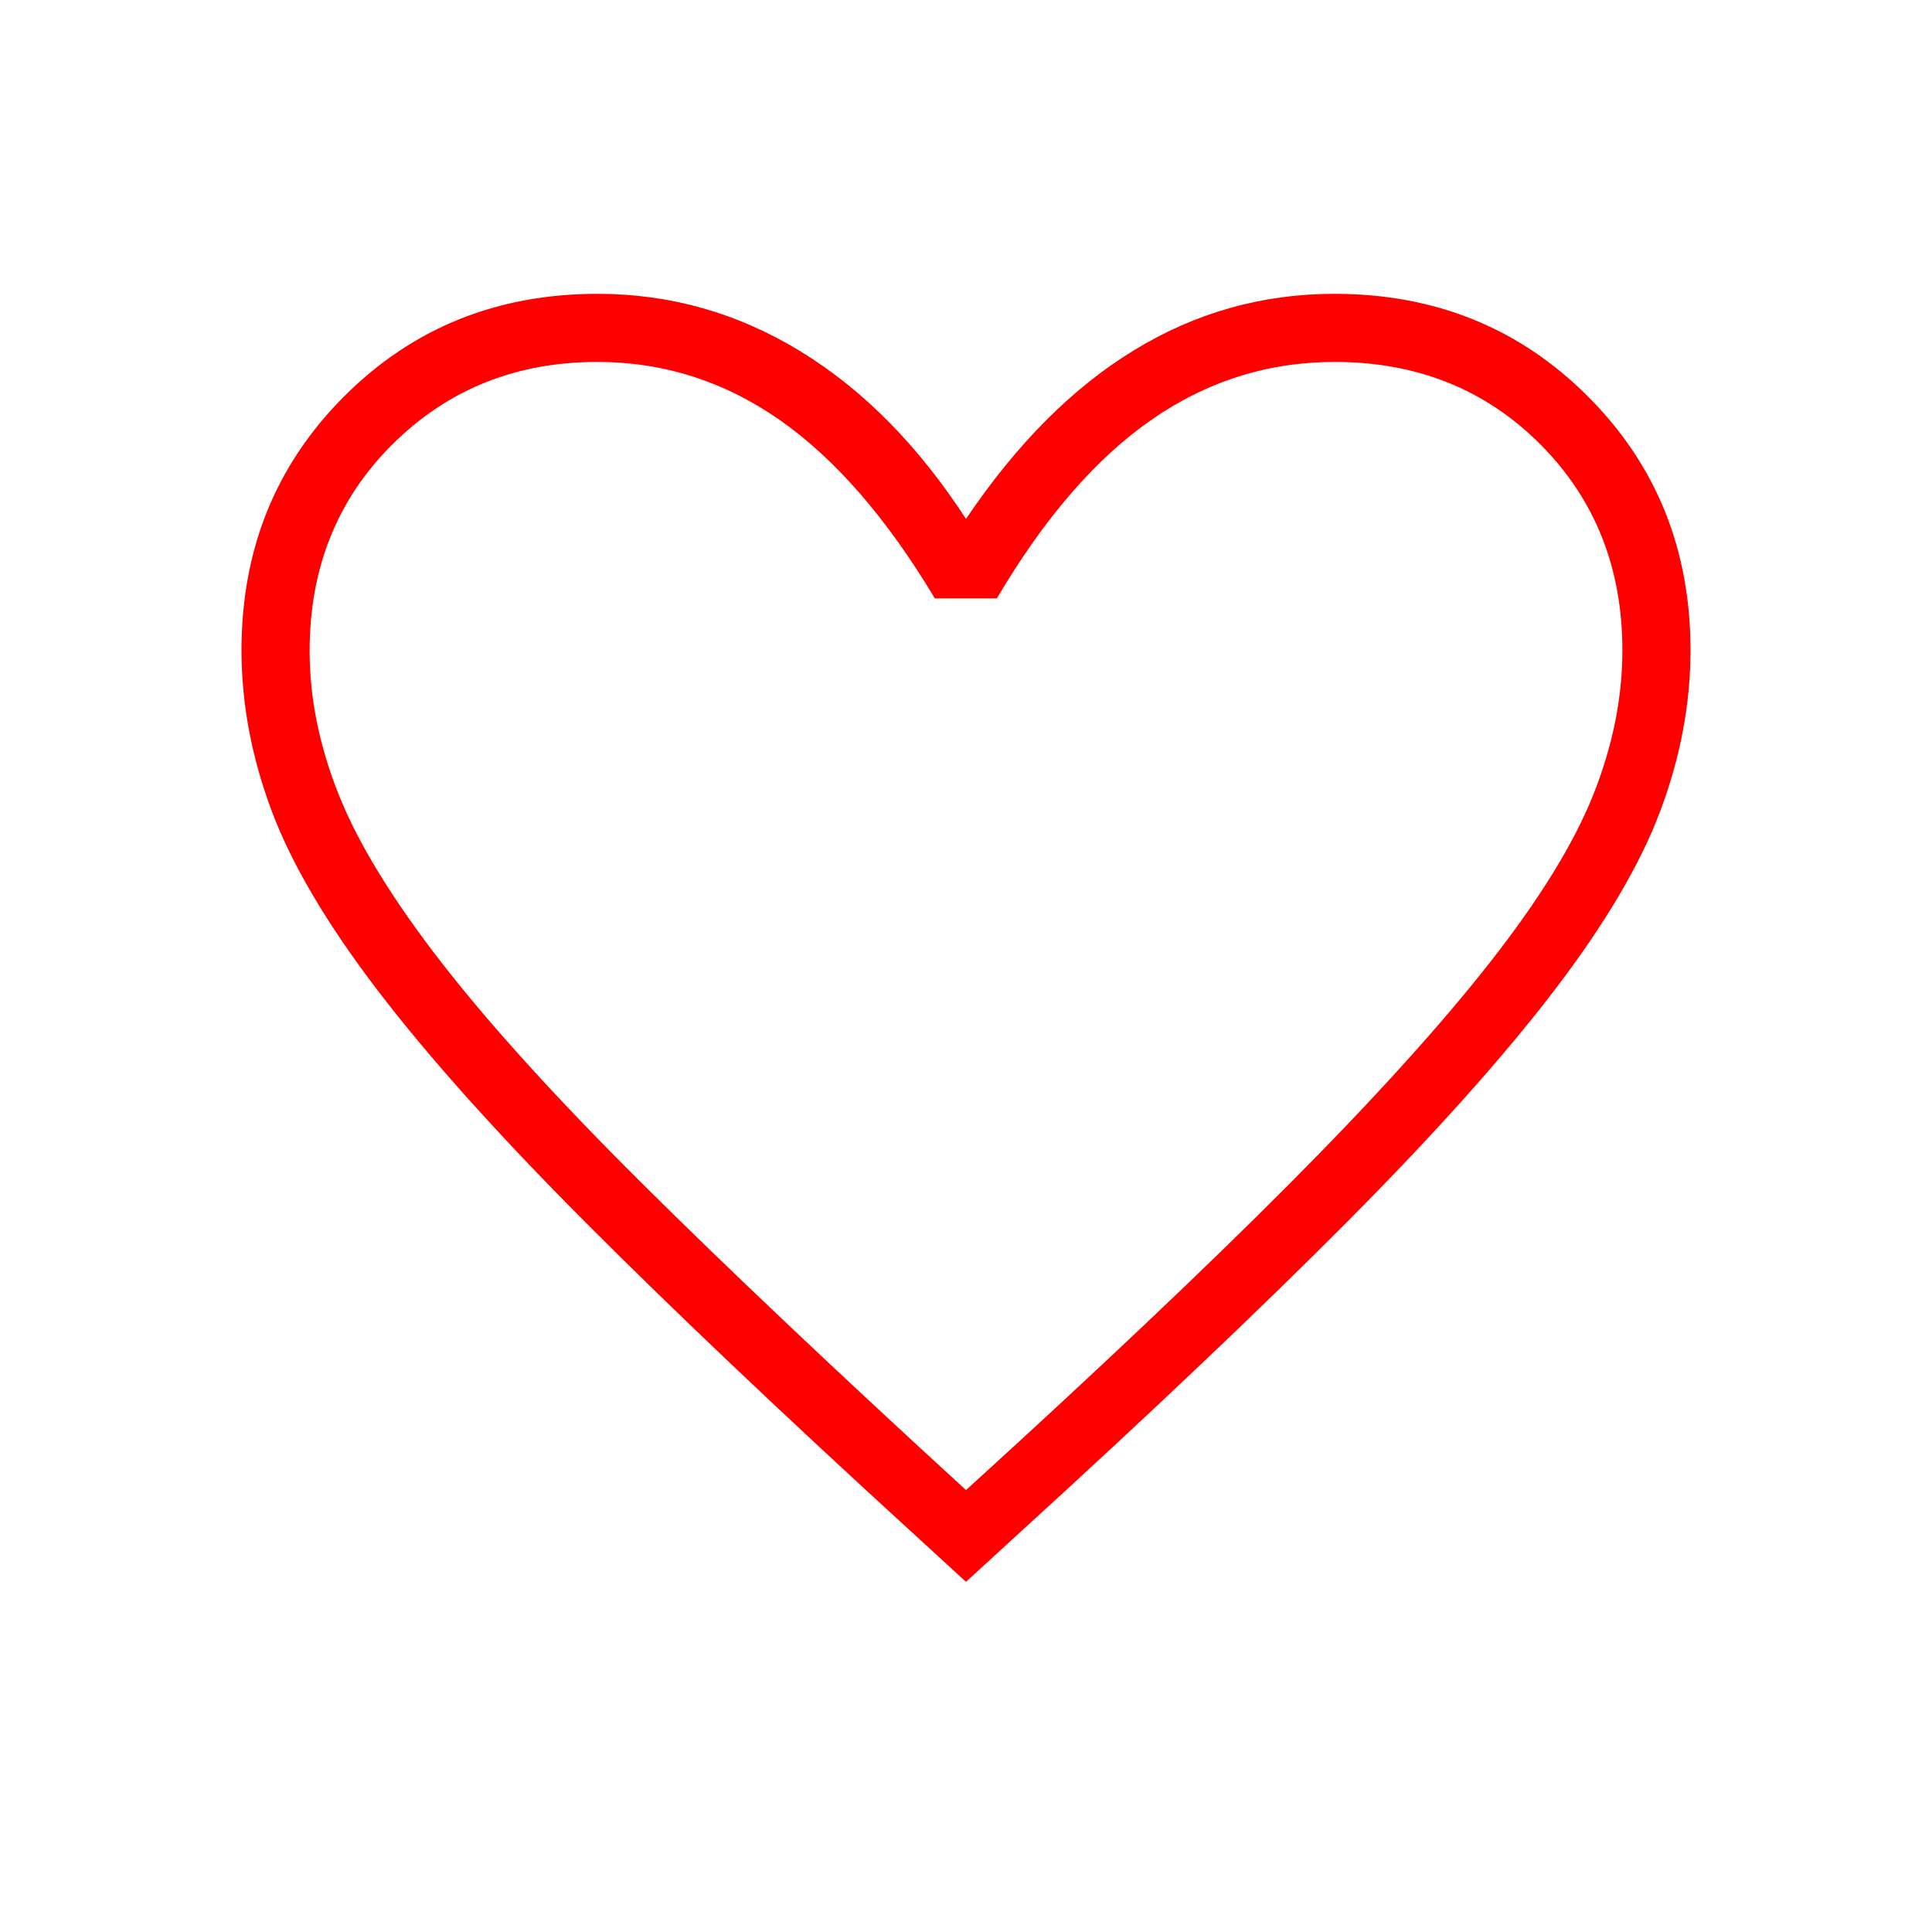
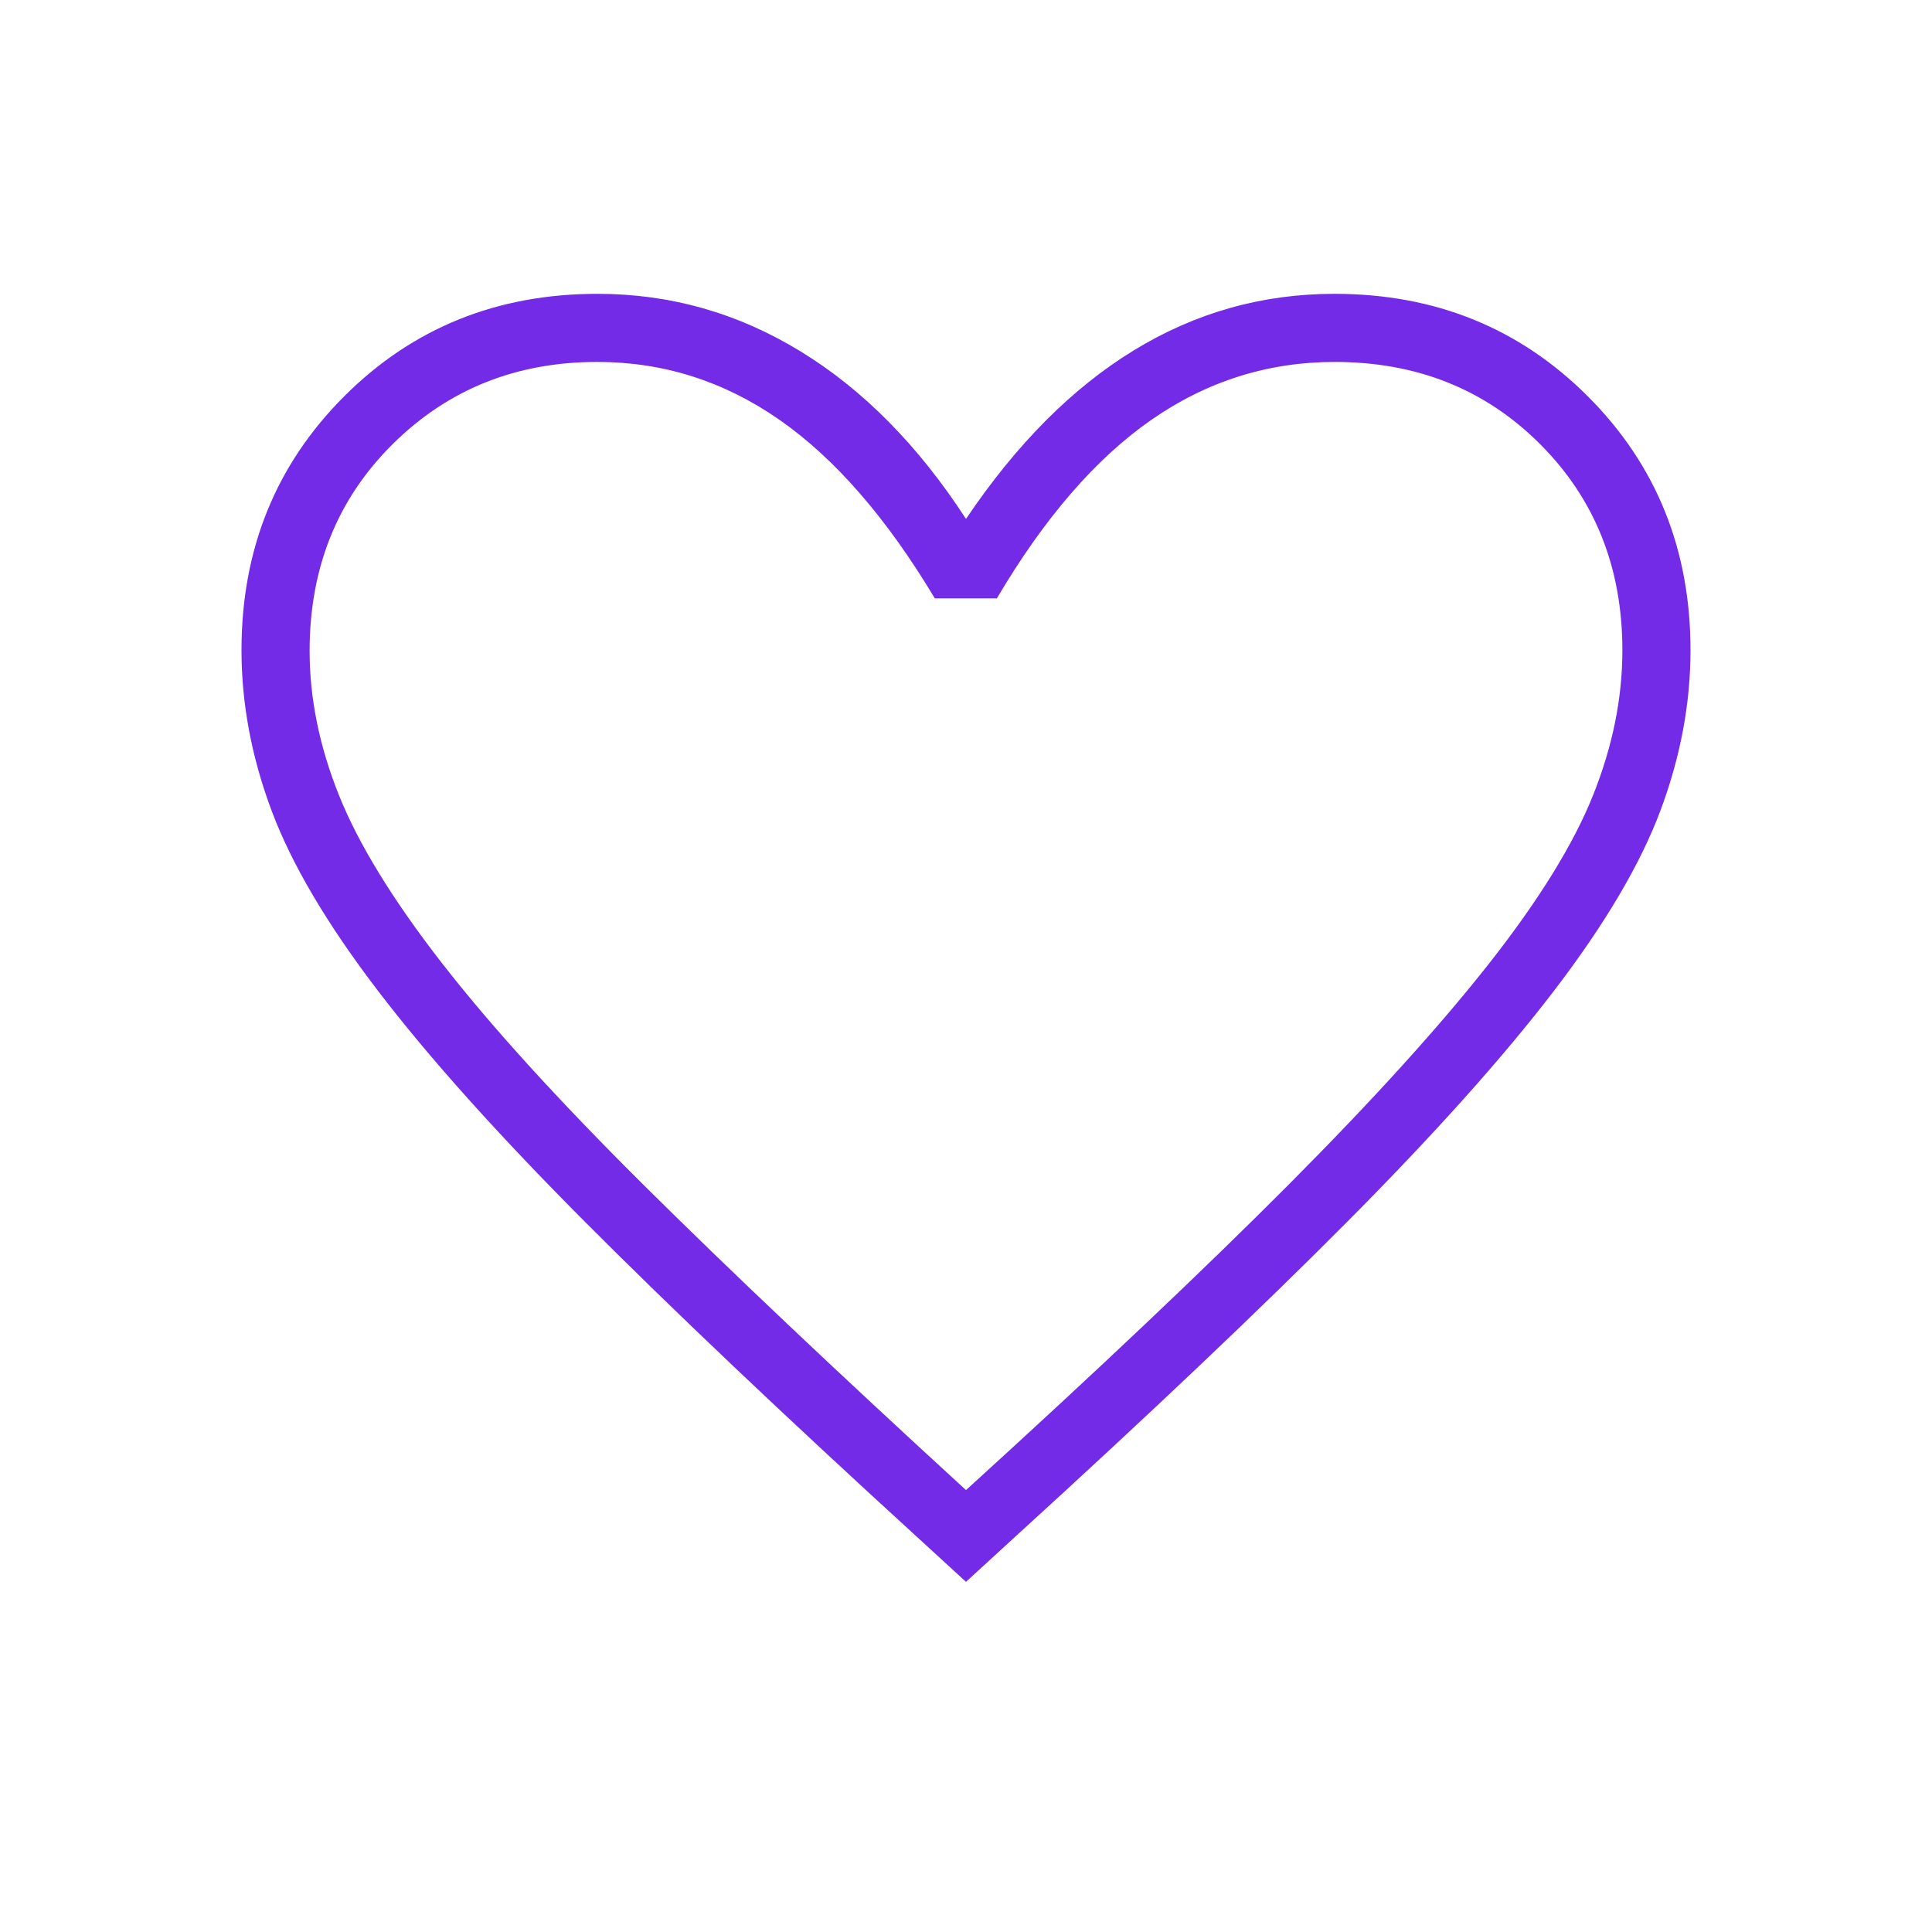
<svg xmlns="http://www.w3.org/2000/svg" height="40" viewBox="0 96 960 960" width="40">
-   <path fill="red" d="m480 882-25.128-23.025q-99.564-90.979-164.436-156.092-64.872-65.114-102.77-114.742-37.897-49.628-52.782-89.511Q120 458.747 120 419.077q0-75.059 50.949-126.068Q221.897 242 296.923 242q54.051 0 100.769 28.538Q444.41 299.077 480 353.846q37.539-55.744 83.439-83.795Q609.34 242 663.077 242q75.026 0 125.975 51.009Q840 344.018 840 419.077q0 39.67-14.884 79.553-14.885 39.883-52.724 89.401-37.839 49.518-102.641 114.742-64.803 65.223-164.623 156.202L480 882Zm0-45.589q97.468-88.64 160.416-151.862 62.948-63.222 99.856-110.245 36.908-47.022 51.395-83.359 14.487-36.337 14.487-71.772 0-61.532-40.821-102.43-40.82-40.897-102.106-40.897-49.76 0-91.173 28.808-41.413 28.807-76.721 88.679h-30.82q-35.923-59.974-77.198-88.731-41.275-28.756-90.542-28.756-60.517 0-101.722 40.897-41.205 40.898-41.205 102.714 0 35.29 14.569 71.655 14.569 36.366 51.128 83.383 36.559 47.018 99.944 109.98Q382.872 747.436 480 836.411Zm0-280.283Z" />
+   <path fill="#732be7" d="m480 882-25.128-23.025q-99.564-90.979-164.436-156.092-64.872-65.114-102.77-114.742-37.897-49.628-52.782-89.511Q120 458.747 120 419.077q0-75.059 50.949-126.068Q221.897 242 296.923 242q54.051 0 100.769 28.538Q444.41 299.077 480 353.846q37.539-55.744 83.439-83.795Q609.34 242 663.077 242q75.026 0 125.975 51.009Q840 344.018 840 419.077q0 39.67-14.884 79.553-14.885 39.883-52.724 89.401-37.839 49.518-102.641 114.742-64.803 65.223-164.623 156.202L480 882Zm0-45.589q97.468-88.64 160.416-151.862 62.948-63.222 99.856-110.245 36.908-47.022 51.395-83.359 14.487-36.337 14.487-71.772 0-61.532-40.821-102.43-40.82-40.897-102.106-40.897-49.76 0-91.173 28.808-41.413 28.807-76.721 88.679h-30.82q-35.923-59.974-77.198-88.731-41.275-28.756-90.542-28.756-60.517 0-101.722 40.897-41.205 40.898-41.205 102.714 0 35.29 14.569 71.655 14.569 36.366 51.128 83.383 36.559 47.018 99.944 109.98Q382.872 747.436 480 836.411Zm0-280.283Z" />
</svg>
